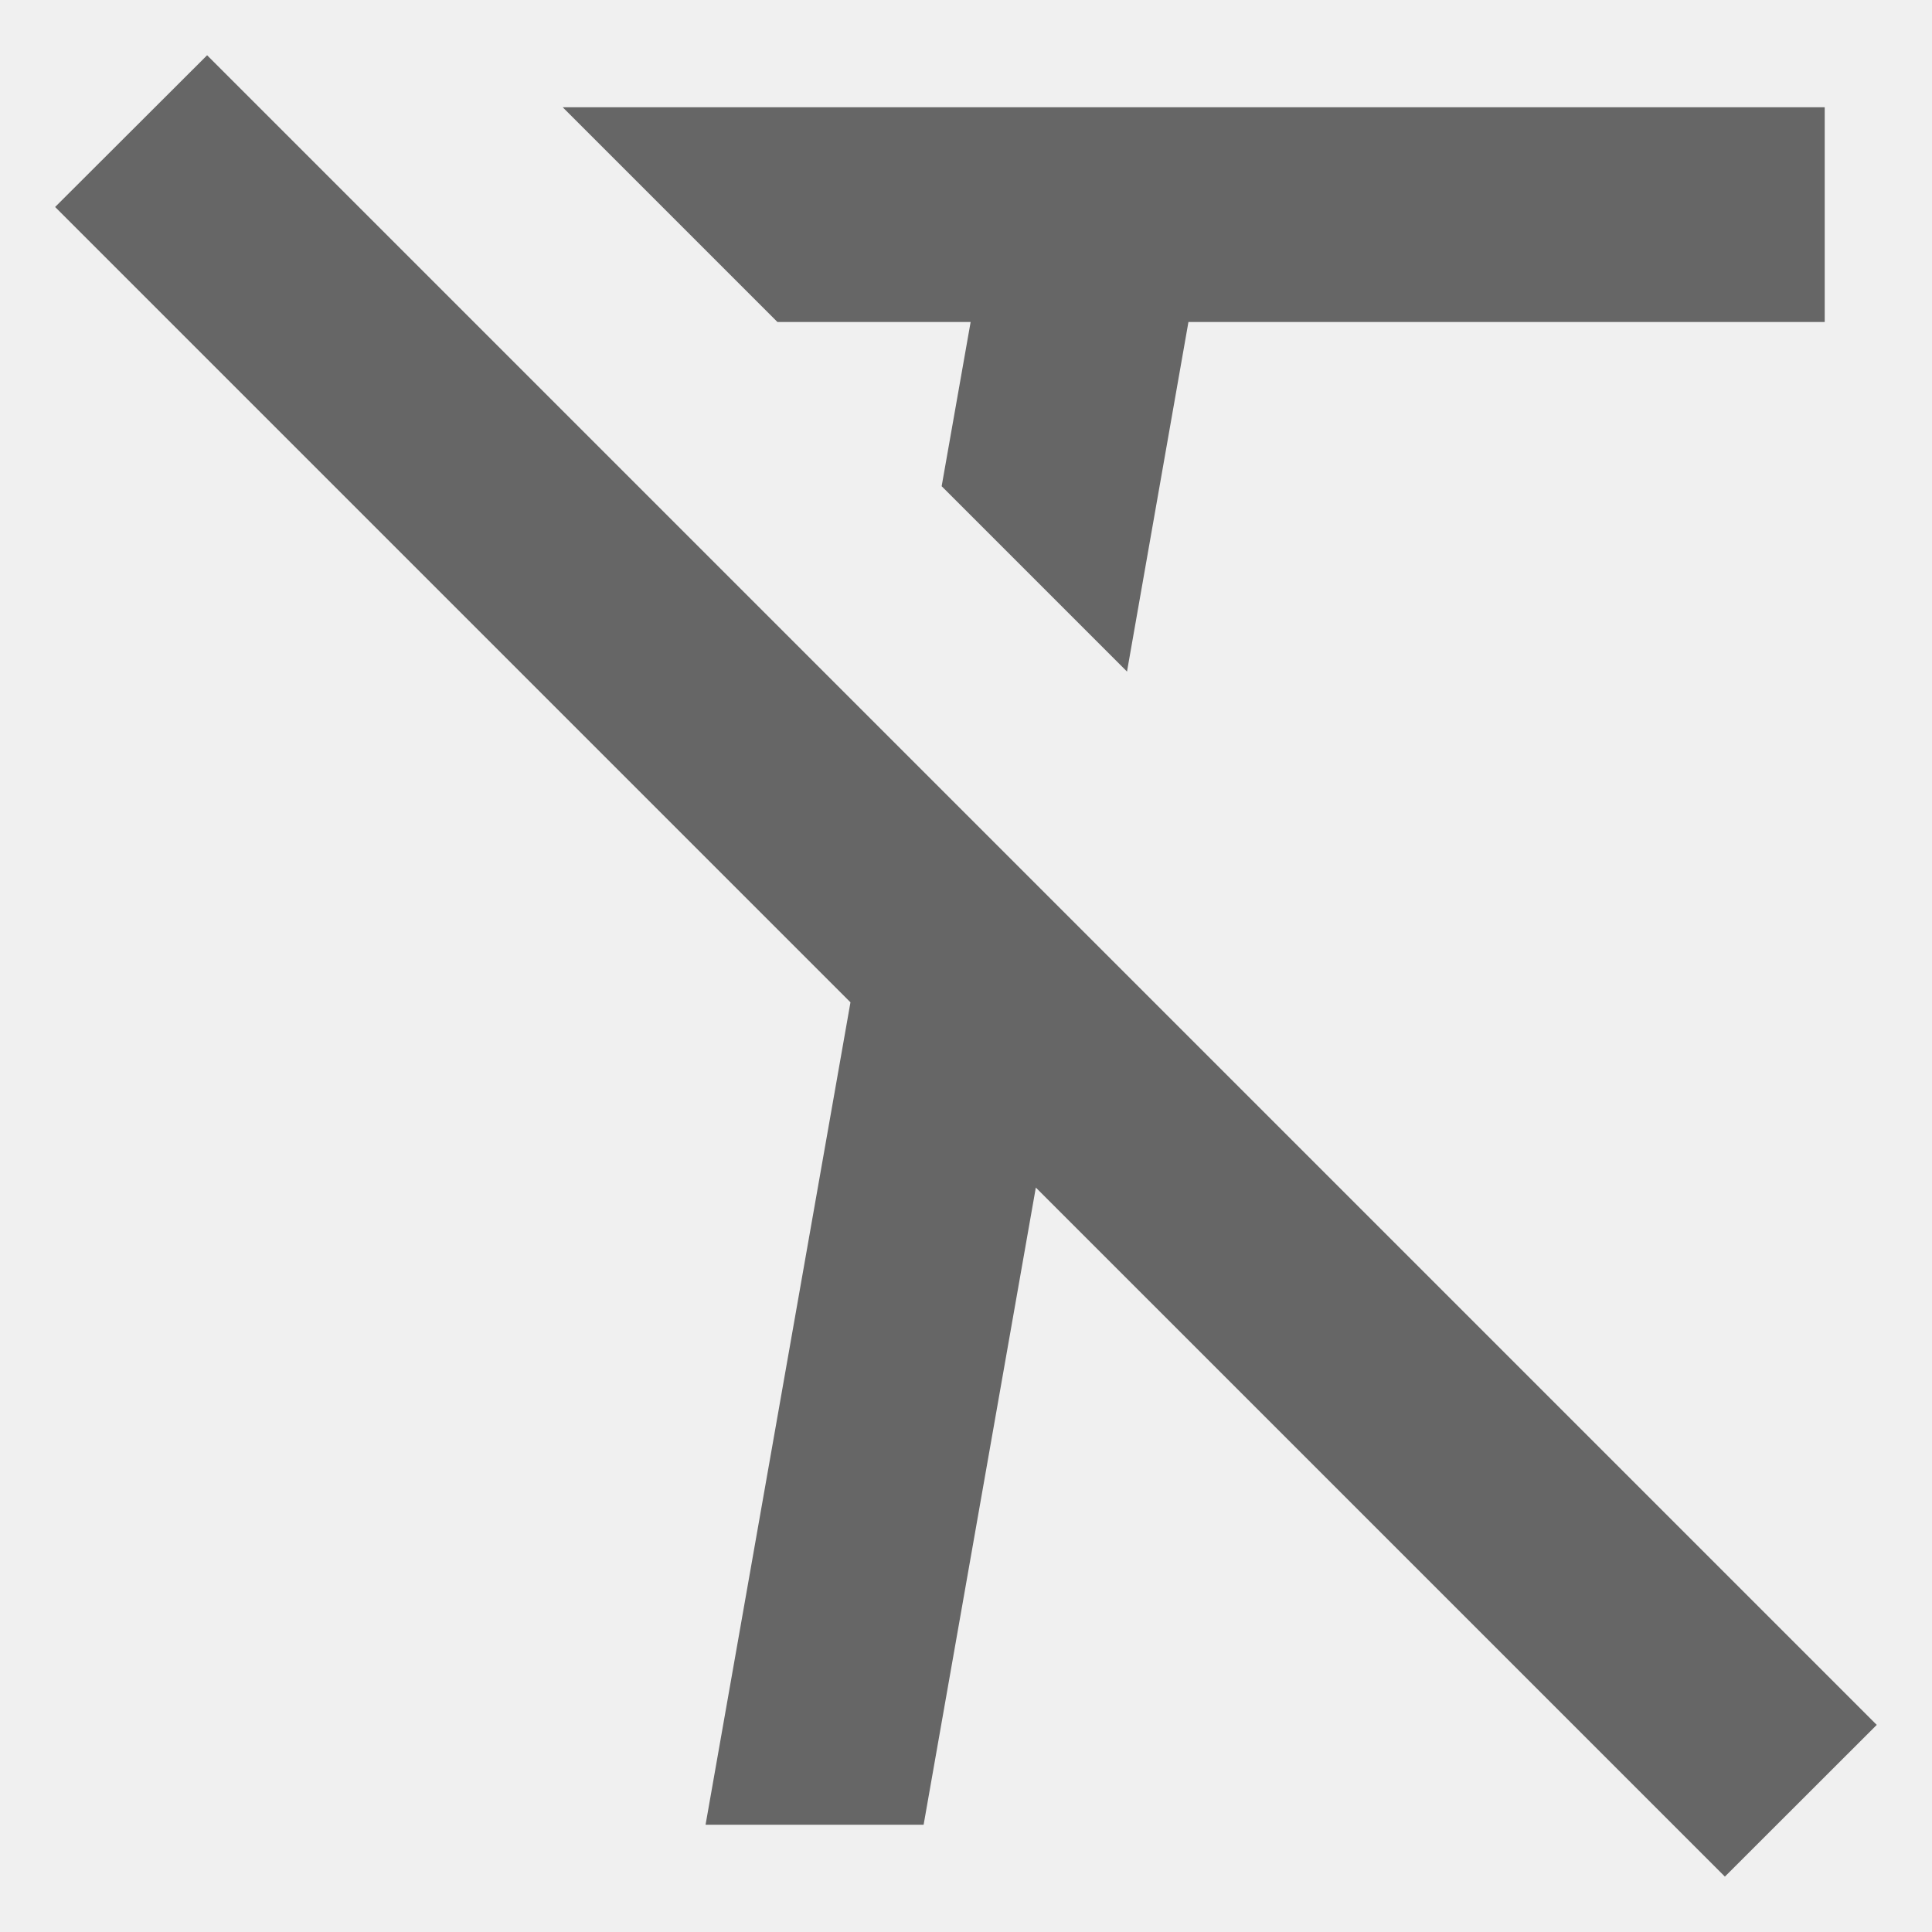
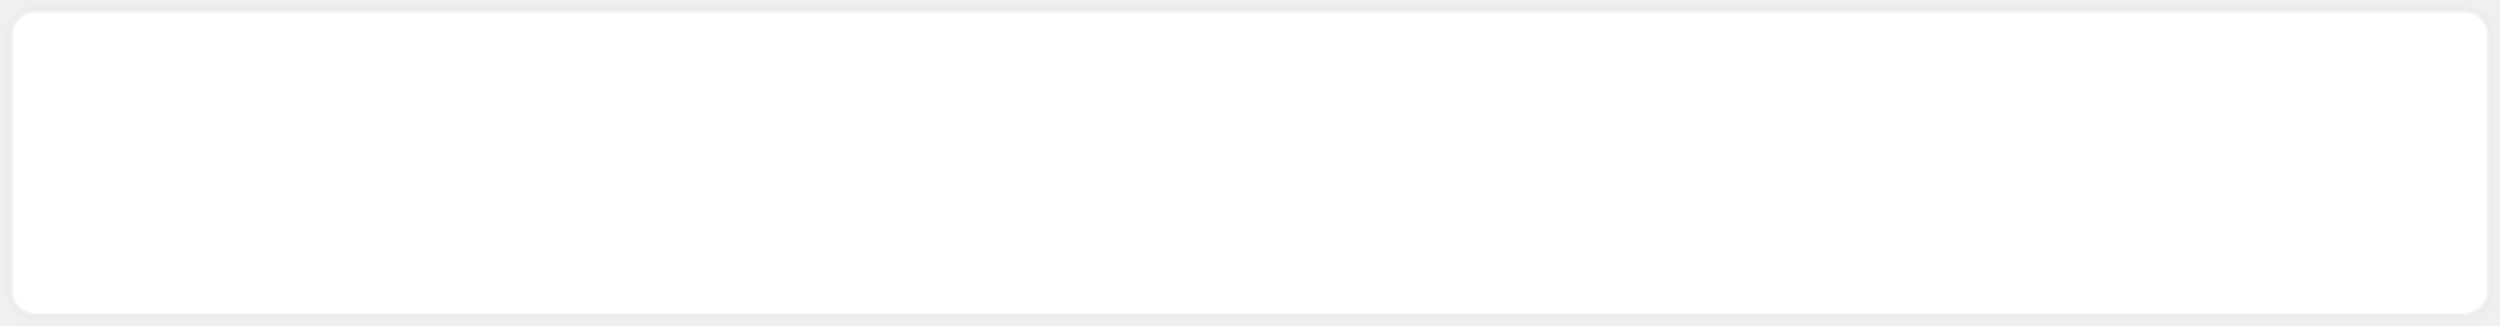
- <svg xmlns="http://www.w3.org/2000/svg" version="1.1" width="15px" height="15px">
-   <g transform="matrix(1 0 0 1 -181 -1772 )">
-     <path d="M 8.042 9.221  L 7.171 14.167  L 5.478 14.167  L 6.603 7.782  L 0.428 1.607  L 1.608 0.429  L 14.571 13.392  L 13.392 14.57  L 8.042 9.22  Z M 8.75 5.214  L 7.311 3.775  L 7.536 2.5  L 6.036 2.5  L 4.369 0.833  L 14.167 0.833  L 14.167 2.5  L 9.227 2.5  L 8.75 5.214  Z " fill-rule="nonzero" fill="#666666" stroke="none" transform="matrix(1 0 0 1 181 1772 )" />
+ <svg xmlns="http://www.w3.org/2000/svg" xmlns:xlink="http://www.w3.org/1999/xlink" version="1.1" width="1190px" height="155px">
+   <defs>
+     <filter x="15px" y="1530px" width="1190px" height="155px" filterUnits="userSpaceOnUse" id="filter117">
+       <feOffset dx="0" dy="0" in="SourceAlpha" result="shadowOffsetInner" />
+       <feGaussianBlur stdDeviation="2.5" in="shadowOffsetInner" result="shadowGaussian" />
+       <feComposite in2="shadowGaussian" operator="atop" in="SourceAlpha" result="shadowComposite" />
+       <feColorMatrix type="matrix" values="0 0 0 0 0.894  0 0 0 0 0.894  0 0 0 0 0.894  0 0 0 1 0  " in="shadowComposite" />
+     </filter>
+     <g id="widget118">
+       <path d="M 21 1547  A 11 11 0 0 1 32 1536 L 1188 1536  A 11 11 0 0 1 1199 1547 L 1199 1668  A 11 11 0 0 1 1188 1679 L 32 1679  A 11 11 0 0 1 21 1668 L 21 1547  Z " fill-rule="nonzero" fill="#ffffff" stroke="none" />
+       <path d="M 20.5 1547  A 11.5 11.5 0 0 1 32 1535.5 L 1188 1535.5  A 11.5 11.5 0 0 1 1199.5 1547 L 1199.5 1668  A 11.5 11.5 0 0 1 1188 1679.5 L 32 1679.5  A 11.5 11.5 0 0 1 20.5 1668 L 20.5 1547  Z " stroke-width="1" stroke="#f2f2f2" fill="none" stroke-opacity="0.988" />
+     </g>
+   </defs>
+   <g transform="matrix(1 0 0 1 -15 -1530 )">
+     <use xlink:href="#widget118" filter="url(#filter117)" />
+     <use xlink:href="#widget118" />
  </g>
</svg>
